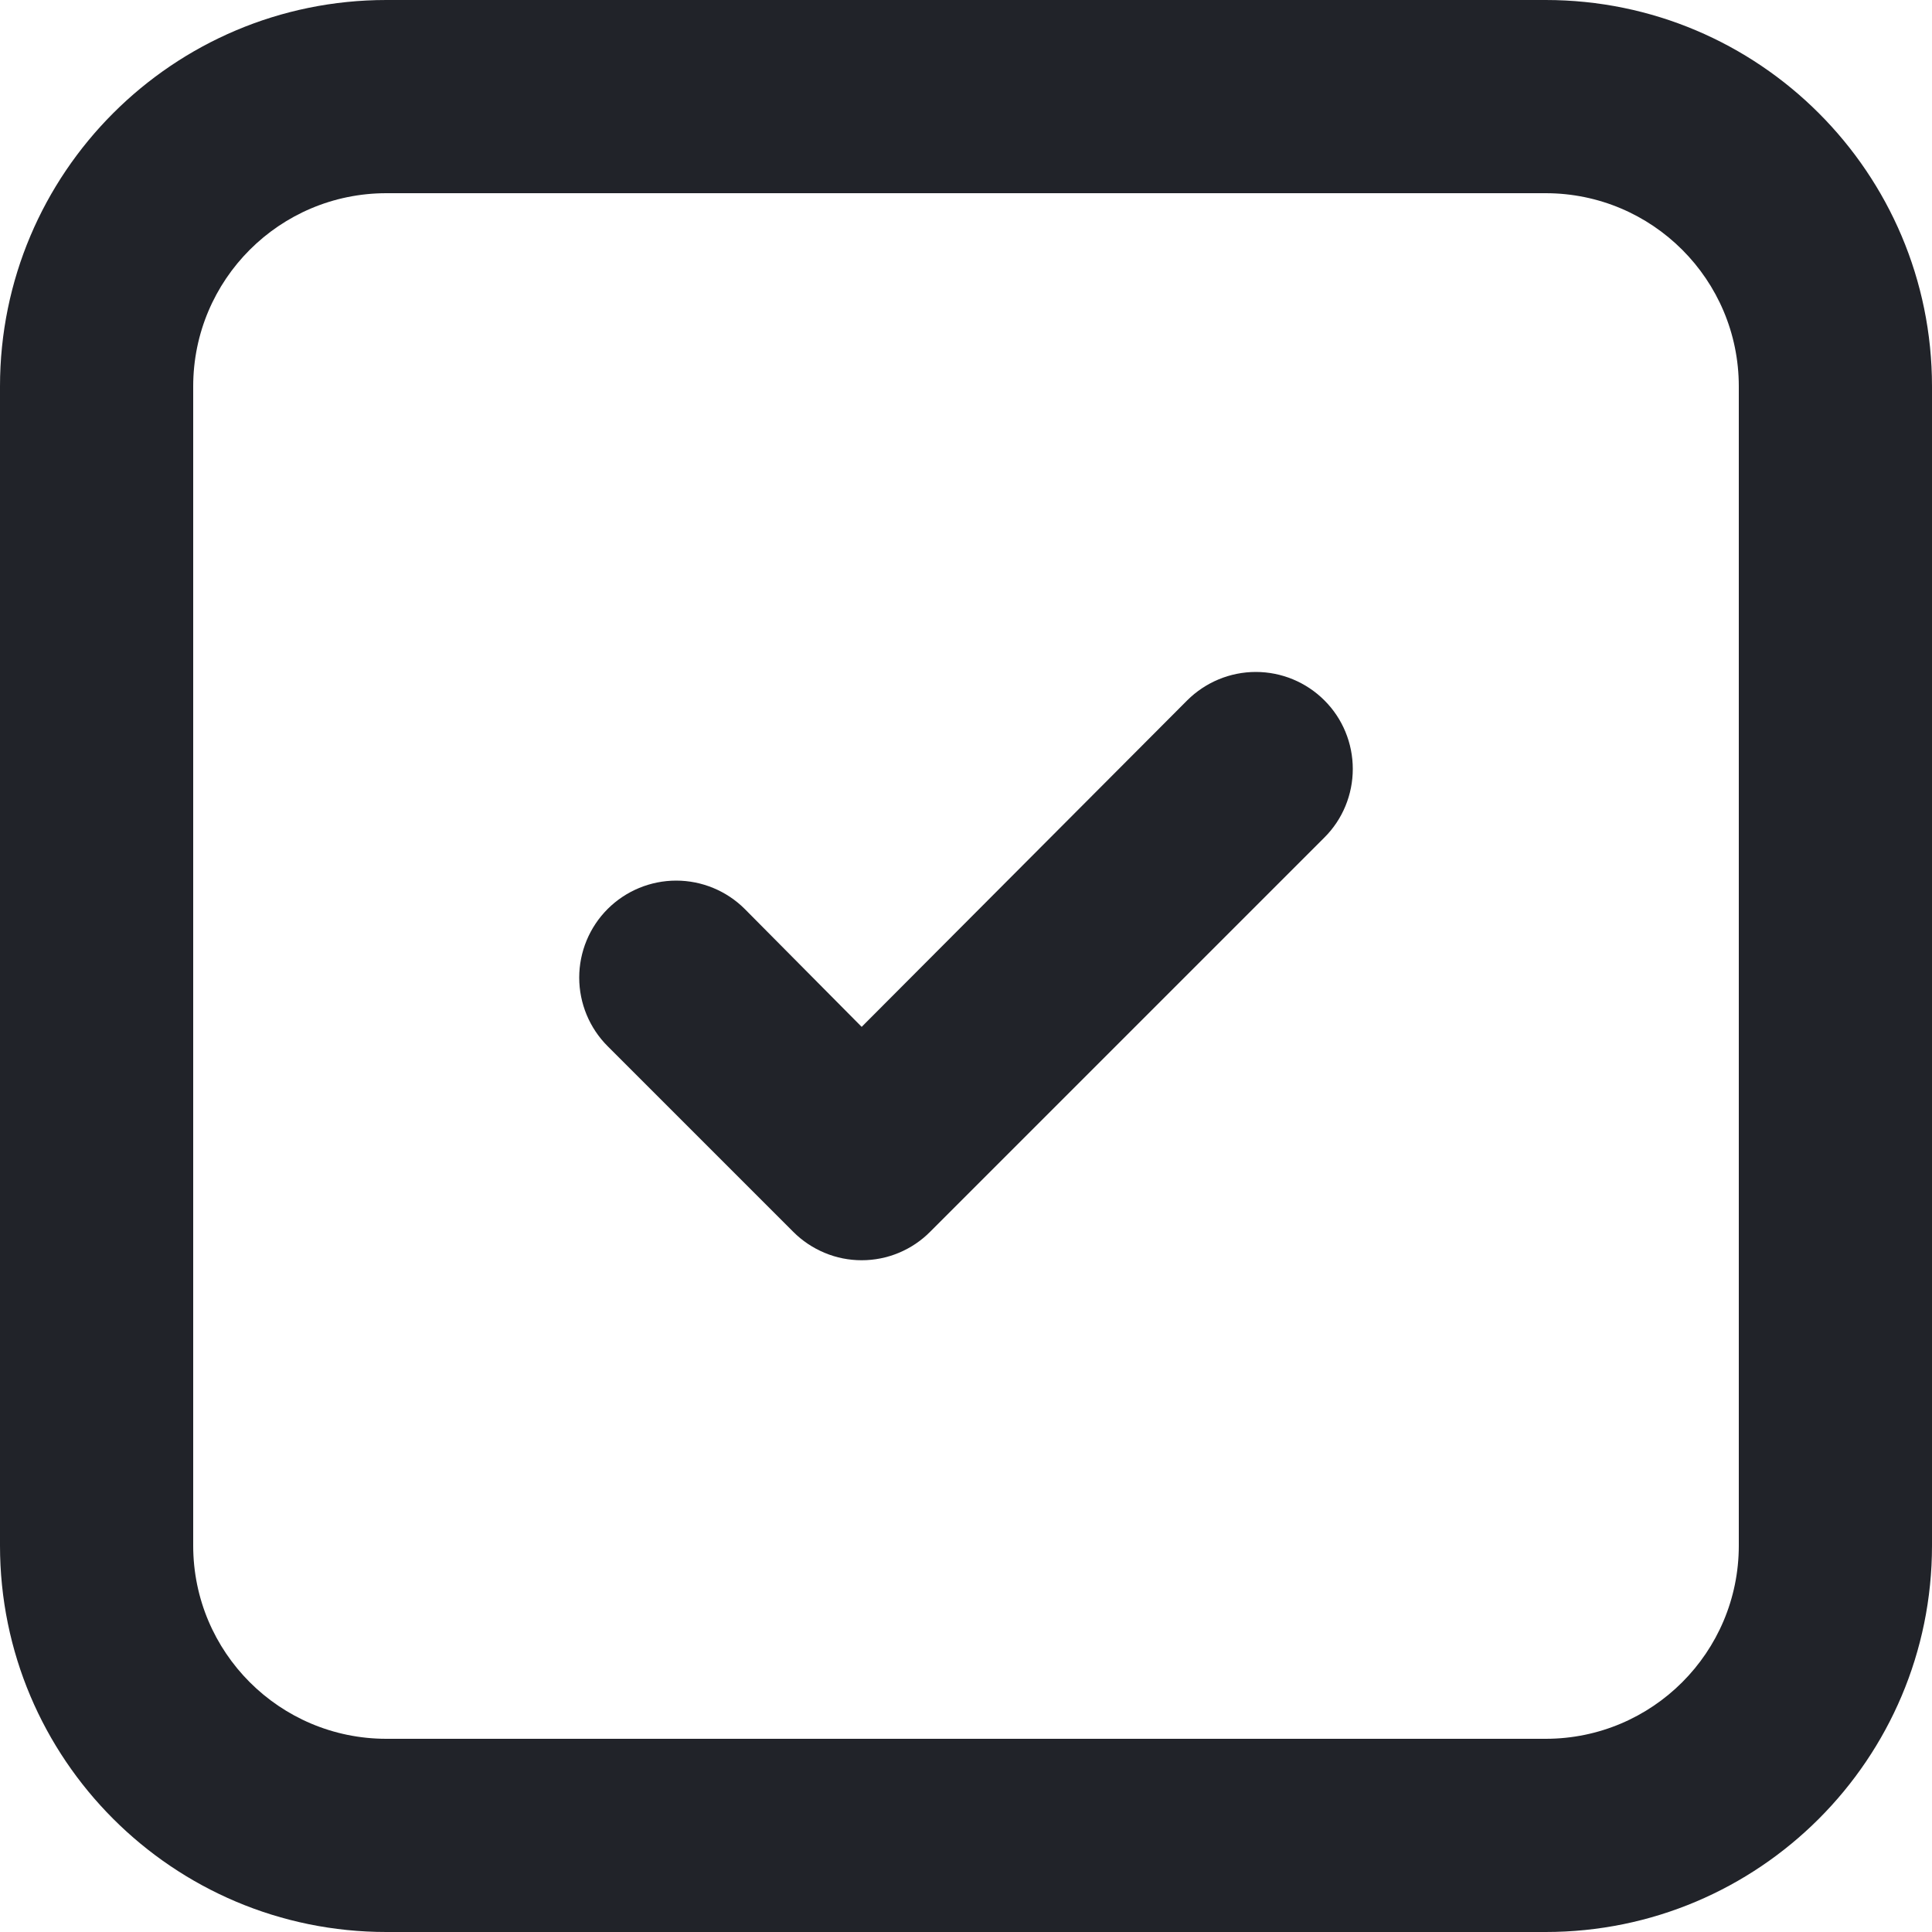
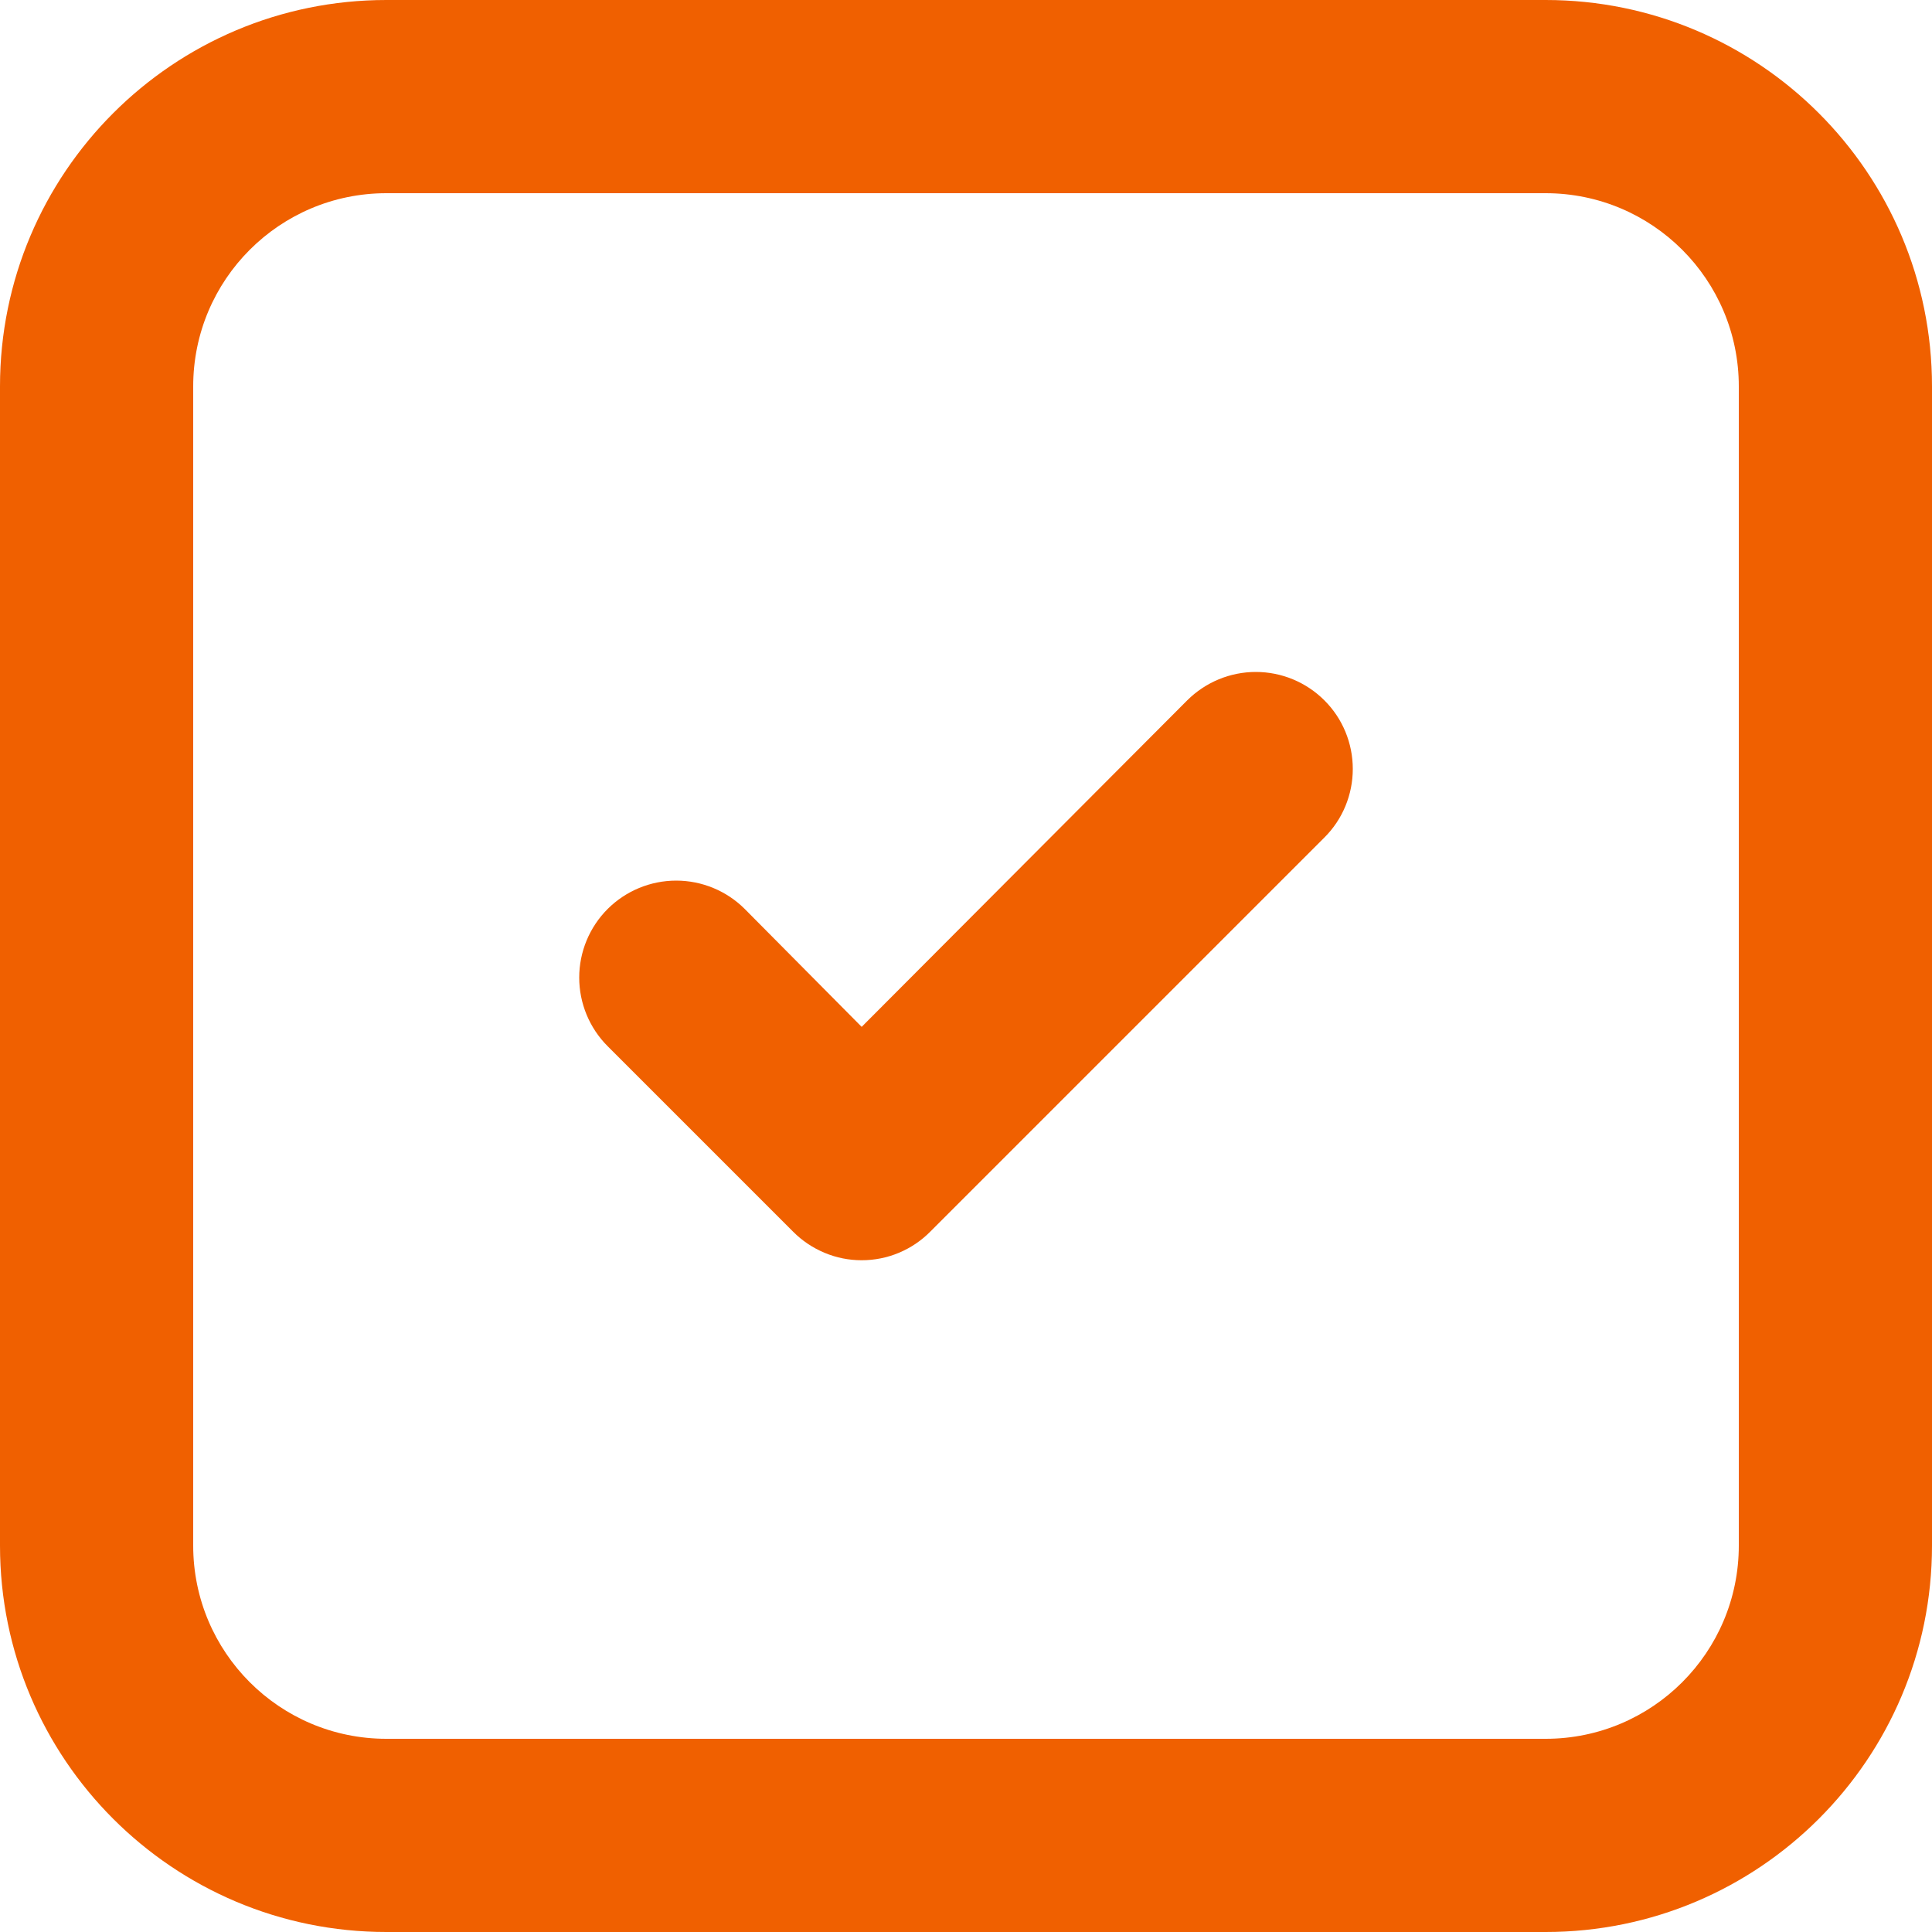
<svg xmlns="http://www.w3.org/2000/svg" width="20" height="20" viewBox="0 0 20 20" fill="none">
-   <path fill-rule="evenodd" clip-rule="evenodd" d="M16 2H4C2.895 2 2 2.895 2 4V16C2 17.105 2.895 18 4 18H16C17.105 18 18 17.105 18 16V4C18 2.895 17.105 2 16 2ZM4 0C1.791 0 0 1.791 0 4V16C0 18.209 1.791 20 4 20H16C18.209 20 20 18.209 20 16V4C20 1.791 18.209 0 16 0H4Z" fill="#212329" />
-   <path d="M8.536 12.969C8.414 12.918 8.303 12.844 8.21 12.75L6.29 10.83C6.102 10.642 5.996 10.386 5.996 10.12C5.996 9.854 6.102 9.598 6.29 9.41C6.478 9.222 6.734 9.116 7 9.116C7.266 9.116 7.522 9.222 7.71 9.41L8.92 10.63L12.29 7.25C12.479 7.062 12.734 6.956 13 6.956C13.267 6.956 13.522 7.062 13.71 7.25C13.899 7.438 14.004 7.694 14.004 7.96C14.004 8.226 13.899 8.482 13.71 8.67L9.63 12.75C9.537 12.844 9.427 12.918 9.305 12.969C9.183 13.02 9.052 13.046 8.92 13.046C8.788 13.046 8.657 13.02 8.536 12.969Z" fill="#212329" />
+   <path fill-rule="evenodd" clip-rule="evenodd" d="M16 2H4C2.895 2 2 2.895 2 4V16C2 17.105 2.895 18 4 18H16C17.105 18 18 17.105 18 16V4C18 2.895 17.105 2 16 2ZM4 0C1.791 0 0 1.791 0 4V16C0 18.209 1.791 20 4 20H16C18.209 20 20 18.209 20 16V4C20 1.791 18.209 0 16 0H4Z" fill="#F06000" />
+   <path d="M8.536 12.969C8.414 12.918 8.303 12.844 8.21 12.75L6.29 10.83C6.102 10.642 5.996 10.386 5.996 10.12C5.996 9.854 6.102 9.598 6.29 9.41C6.478 9.222 6.734 9.116 7 9.116C7.266 9.116 7.522 9.222 7.71 9.41L8.92 10.63L12.29 7.25C12.479 7.062 12.734 6.956 13 6.956C13.267 6.956 13.522 7.062 13.71 7.25C13.899 7.438 14.004 7.694 14.004 7.96C14.004 8.226 13.899 8.482 13.71 8.67L9.63 12.75C9.537 12.844 9.427 12.918 9.305 12.969C9.183 13.02 9.052 13.046 8.92 13.046C8.788 13.046 8.657 13.02 8.536 12.969Z" fill="#F06000" />
</svg>
